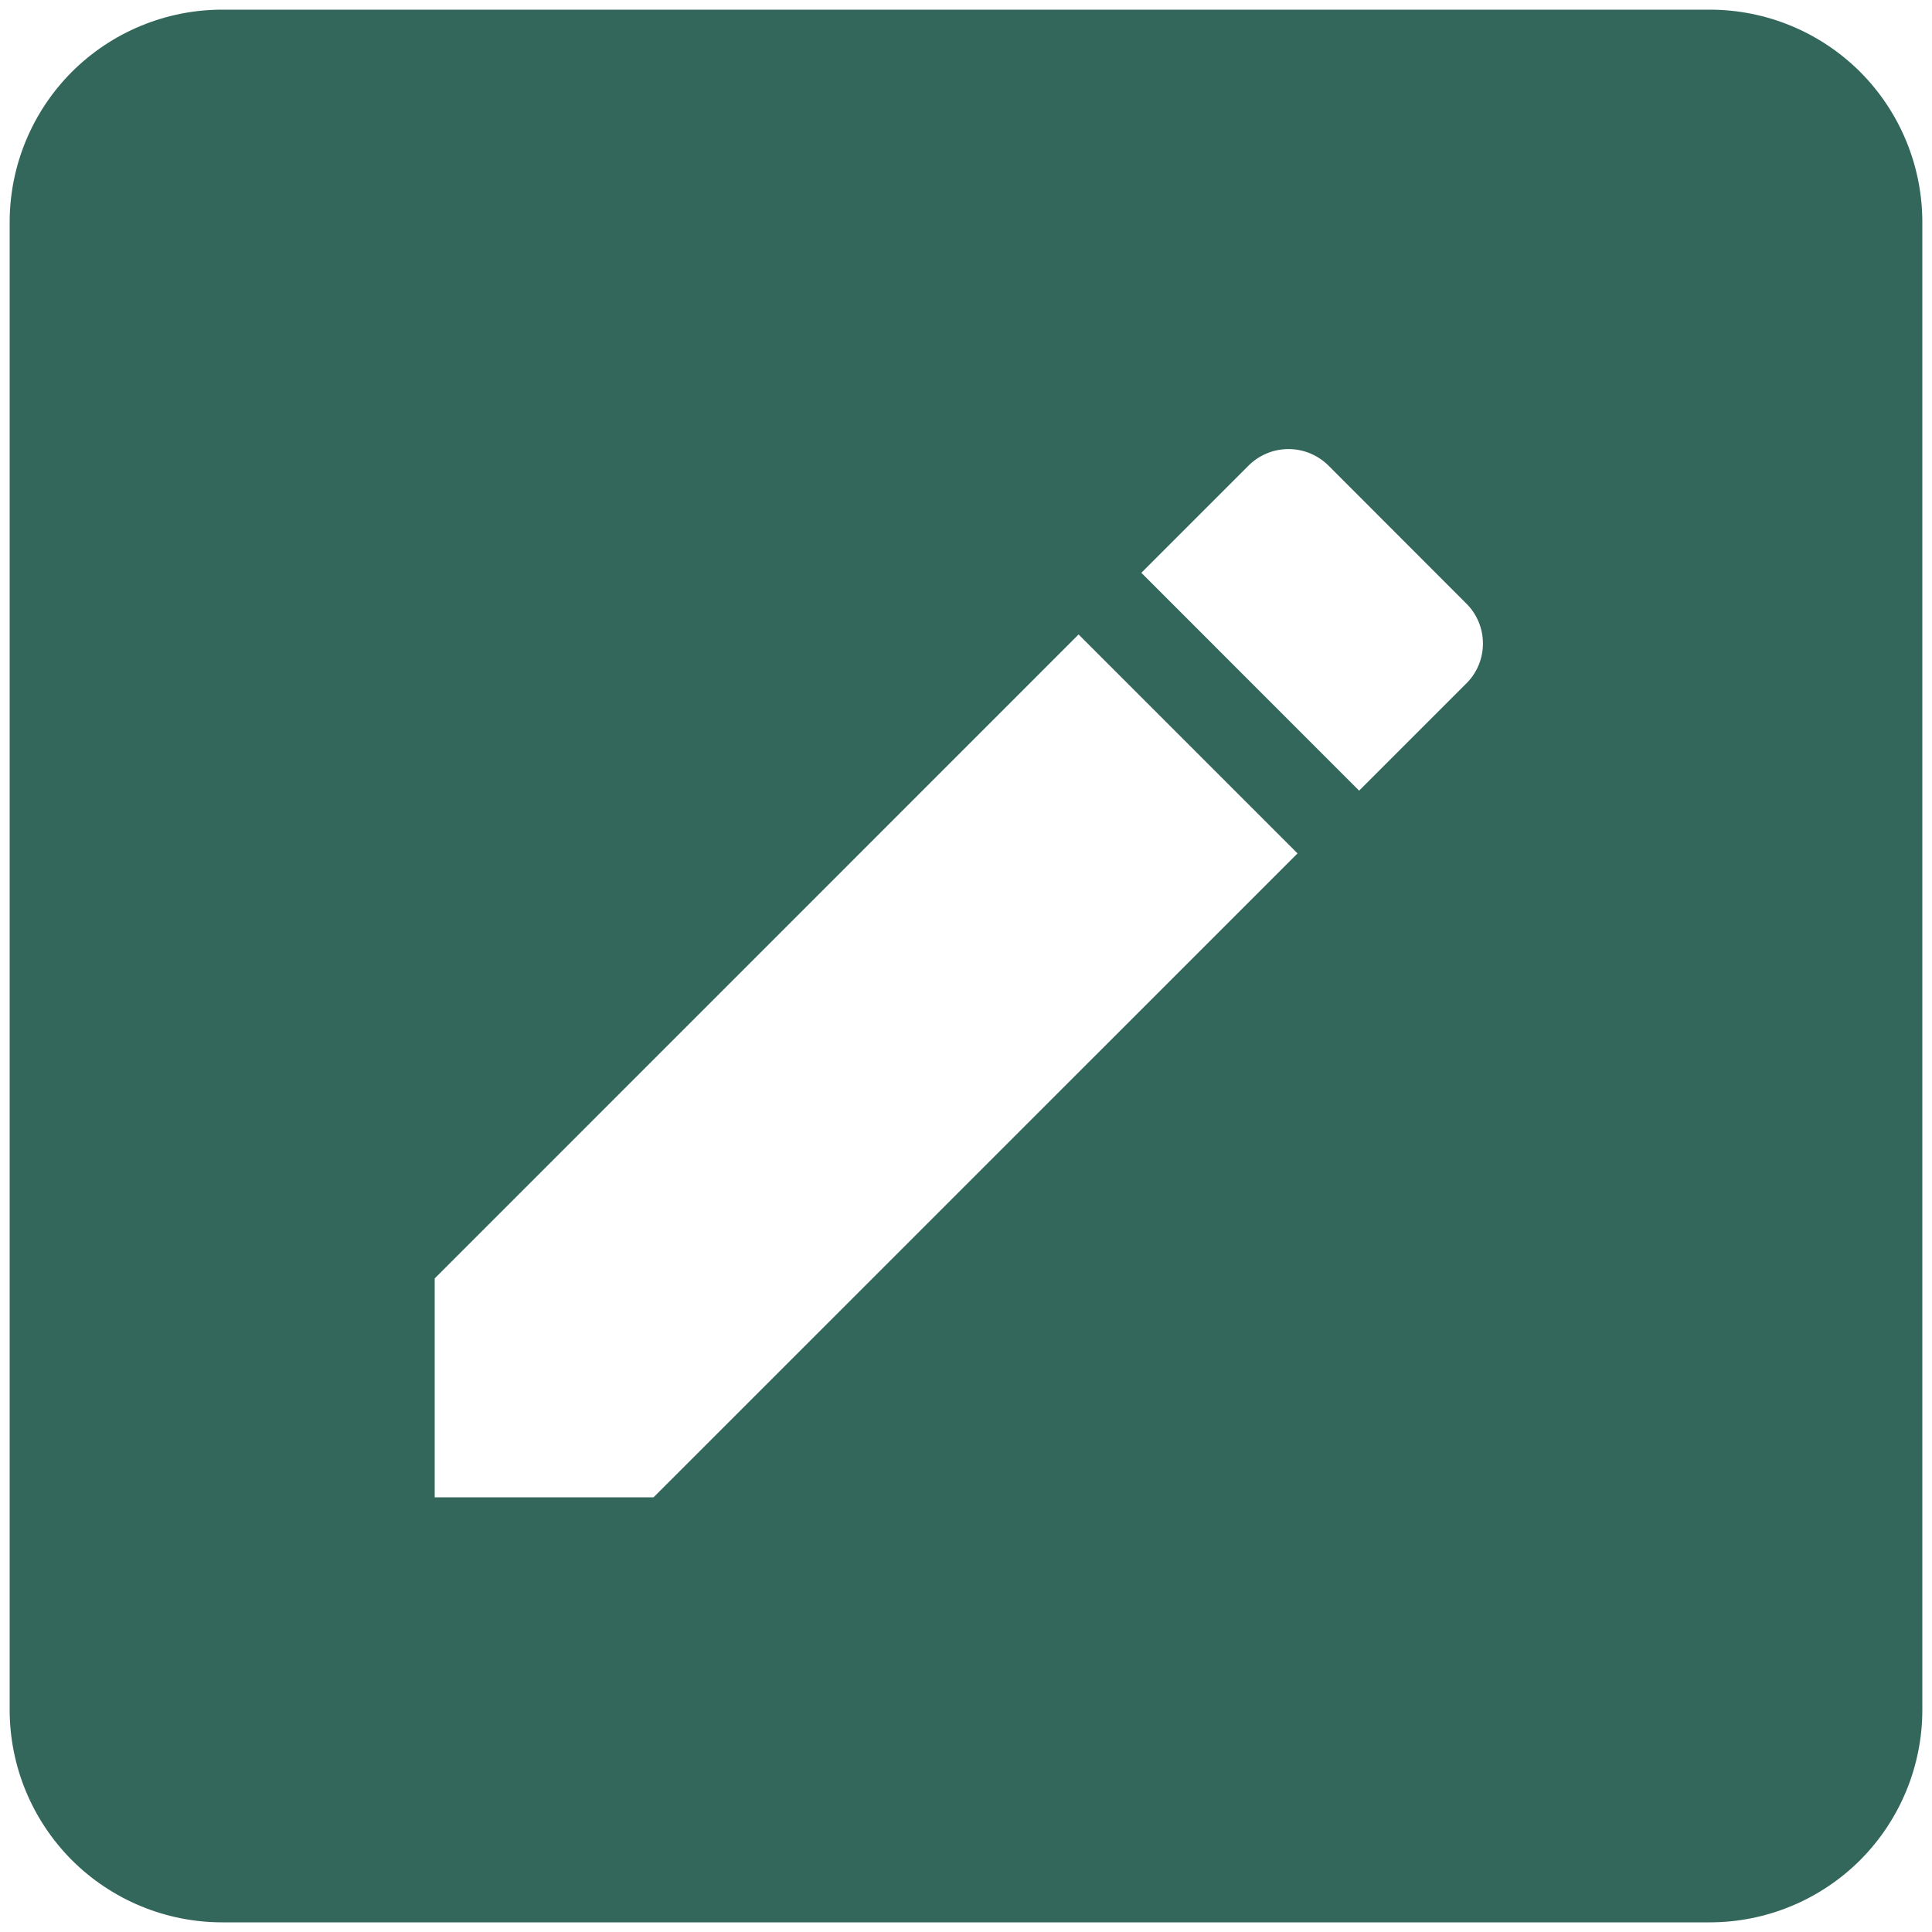
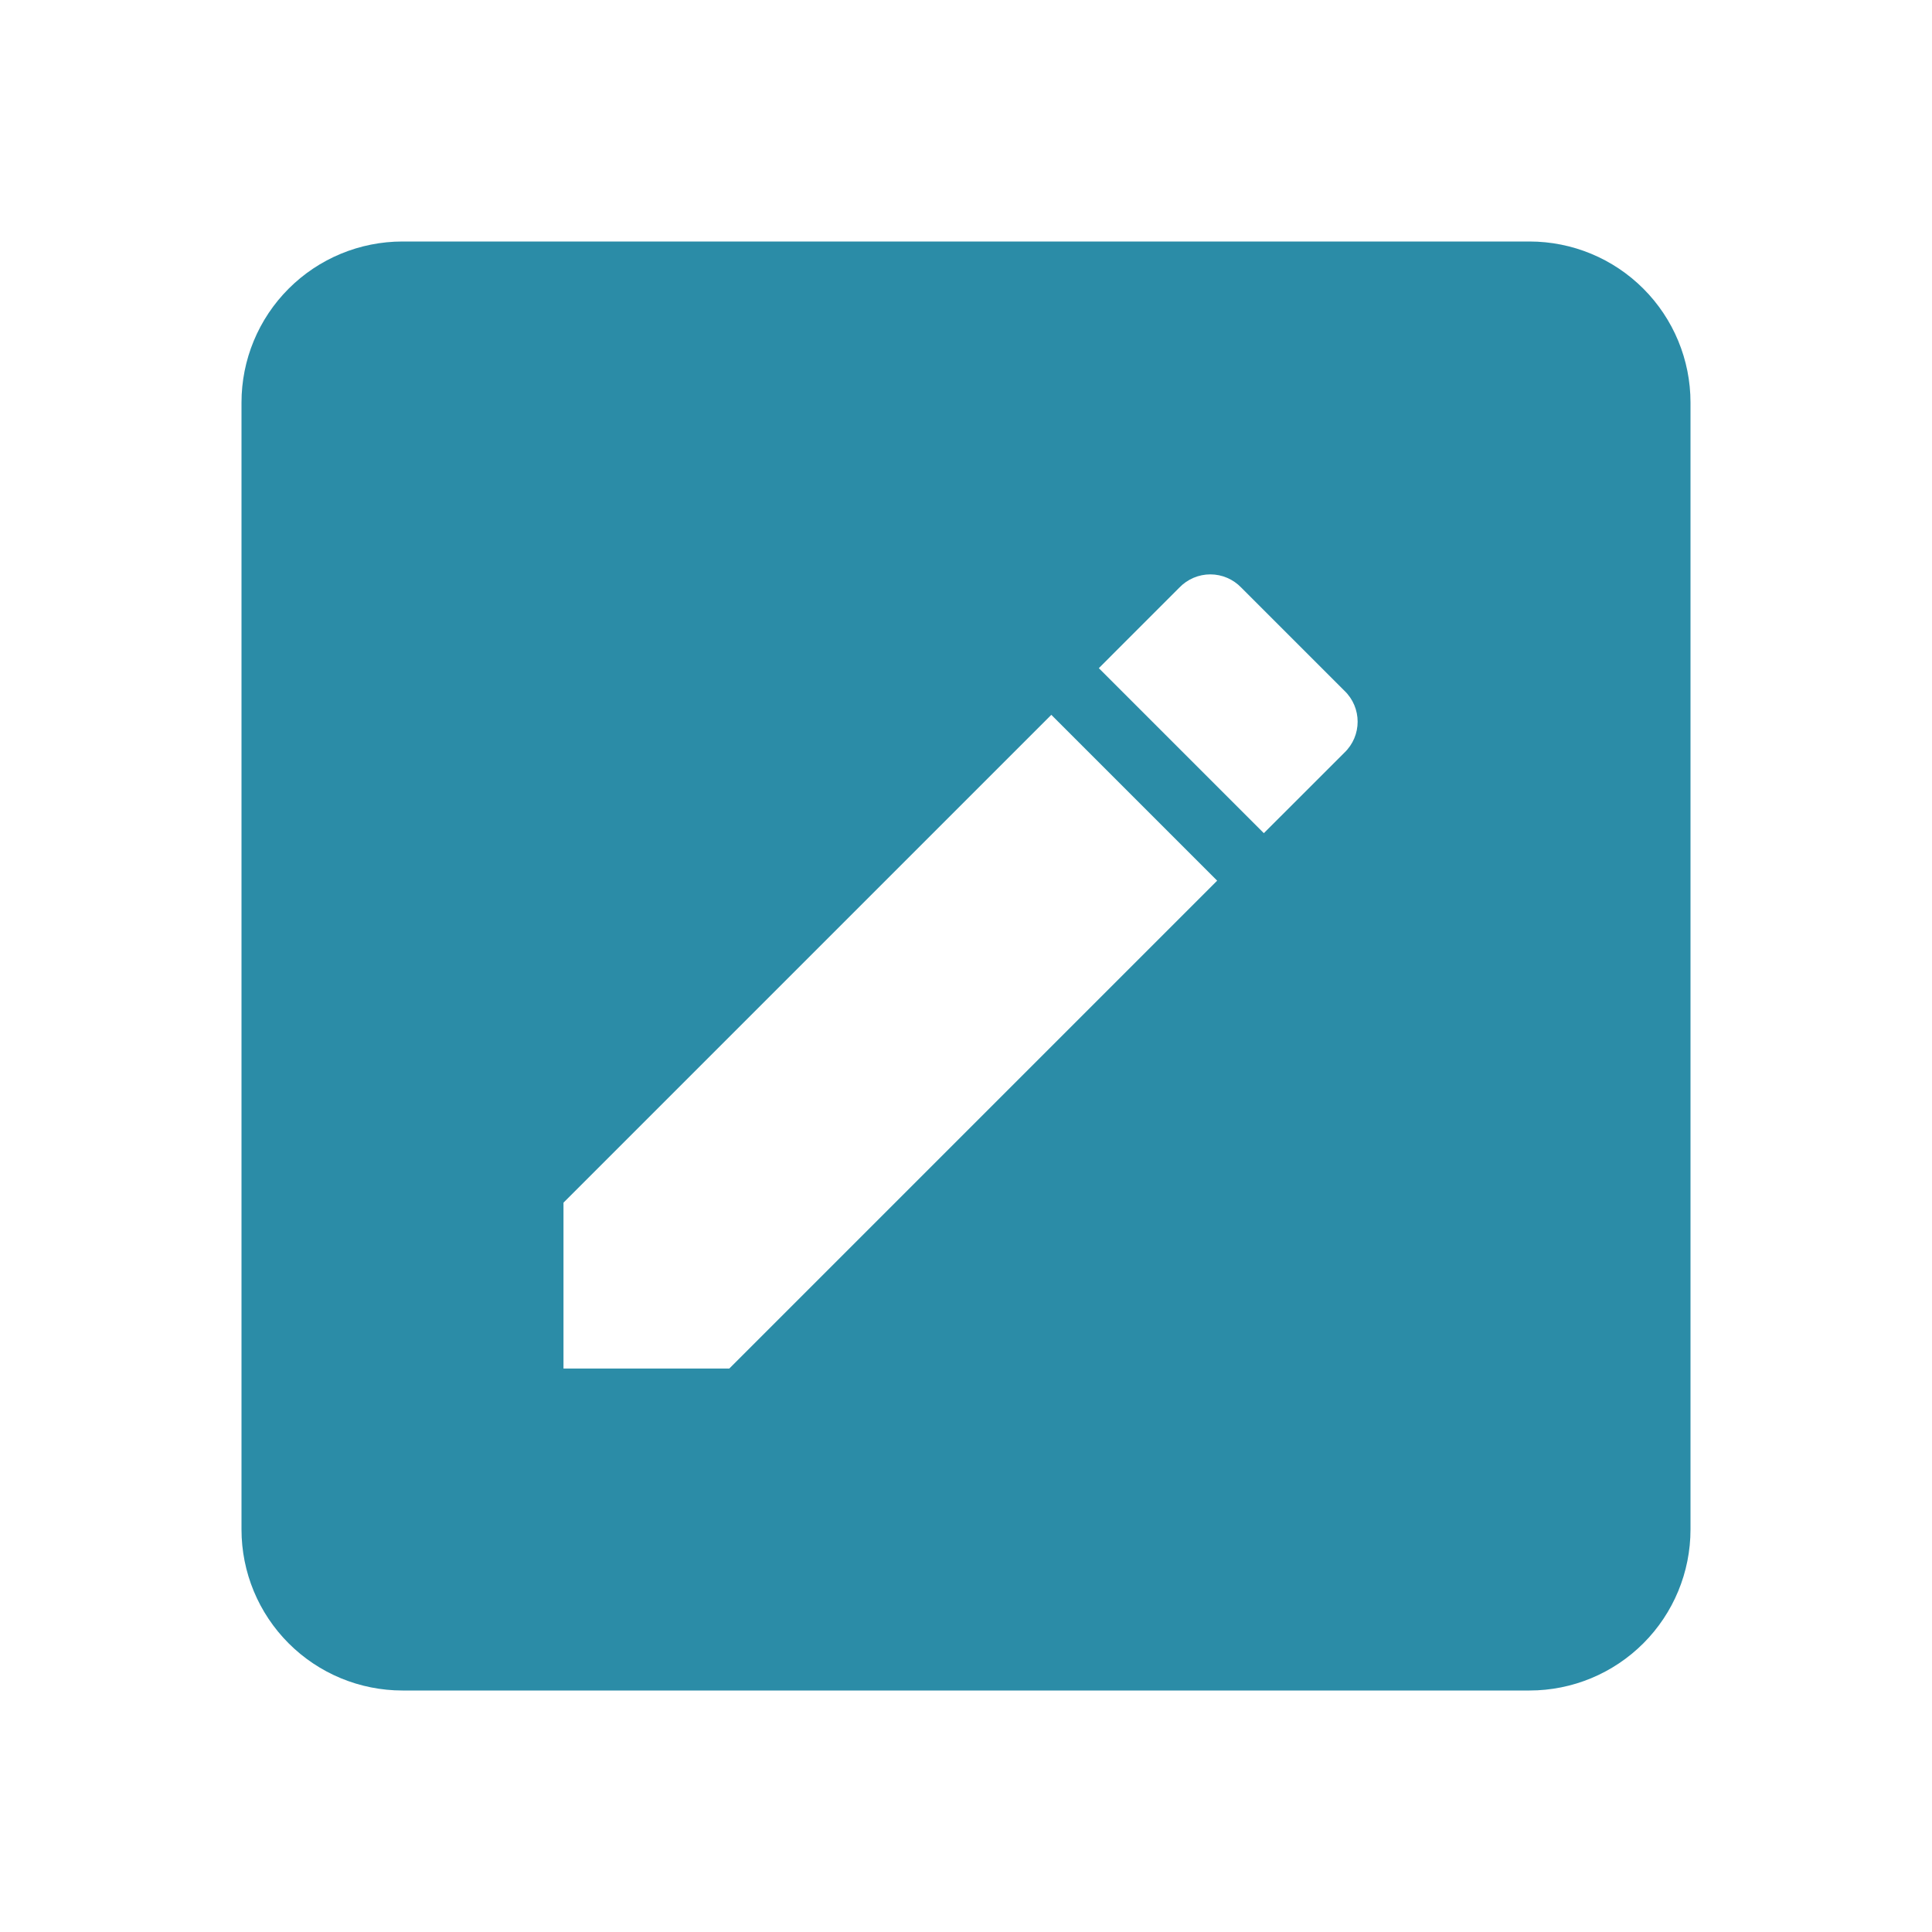
- <svg xmlns="http://www.w3.org/2000/svg" width="25" height="25" viewBox="0 0 25 25" fill="none">
-   <path d="M22.125 0.125C22.854 0.125 23.554 0.415 24.07 0.93C24.585 1.446 24.875 2.146 24.875 2.875V22.125C24.875 22.854 24.585 23.554 24.07 24.07C23.554 24.585 22.854 24.875 22.125 24.875H2.875C2.146 24.875 1.446 24.585 0.93 24.07C0.415 23.554 0.125 22.854 0.125 22.125V2.875C0.125 2.146 0.415 1.446 0.93 0.93C1.446 0.415 2.146 0.125 2.875 0.125H22.125ZM18.962 8.856C19.265 8.568 19.265 8.086 18.962 7.798L17.203 6.037C17.134 5.966 17.052 5.909 16.961 5.87C16.87 5.831 16.772 5.811 16.673 5.811C16.574 5.811 16.476 5.831 16.385 5.87C16.294 5.909 16.212 5.966 16.144 6.037L14.769 7.412L17.587 10.231L18.962 8.856ZM5.625 16.543V19.375H8.457L16.79 11.043L13.957 8.21L5.625 16.543Z" fill="#34675C" />
+ <svg xmlns="http://www.w3.org/2000/svg" width="44" height="44" viewBox="0 0 44 44" fill="none">
+   <path d="M34.833 5.5C35.806 5.5 36.738 5.886 37.426 6.574C38.114 7.262 38.5 8.194 38.5 9.167V34.833C38.5 35.806 38.114 36.738 37.426 37.426C36.738 38.114 35.806 38.5 34.833 38.5H9.167C8.194 38.5 7.262 38.114 6.574 37.426C5.886 36.738 5.5 35.806 5.5 34.833V9.167C5.5 8.194 5.886 7.262 6.574 6.574C7.262 5.886 8.194 5.5 9.167 5.5H34.833ZM30.617 17.142C31.02 16.757 31.02 16.115 30.617 15.73L28.27 13.383C28.179 13.288 28.069 13.212 27.948 13.16C27.827 13.108 27.696 13.081 27.564 13.081C27.432 13.081 27.302 13.108 27.18 13.16C27.059 13.212 26.949 13.288 26.858 13.383L25.025 15.217L28.783 18.975L30.617 17.142ZM12.833 27.39V31.167H16.61L27.72 20.057L23.943 16.28L12.833 27.39Z" fill="#2B8CA7" />
</svg>
